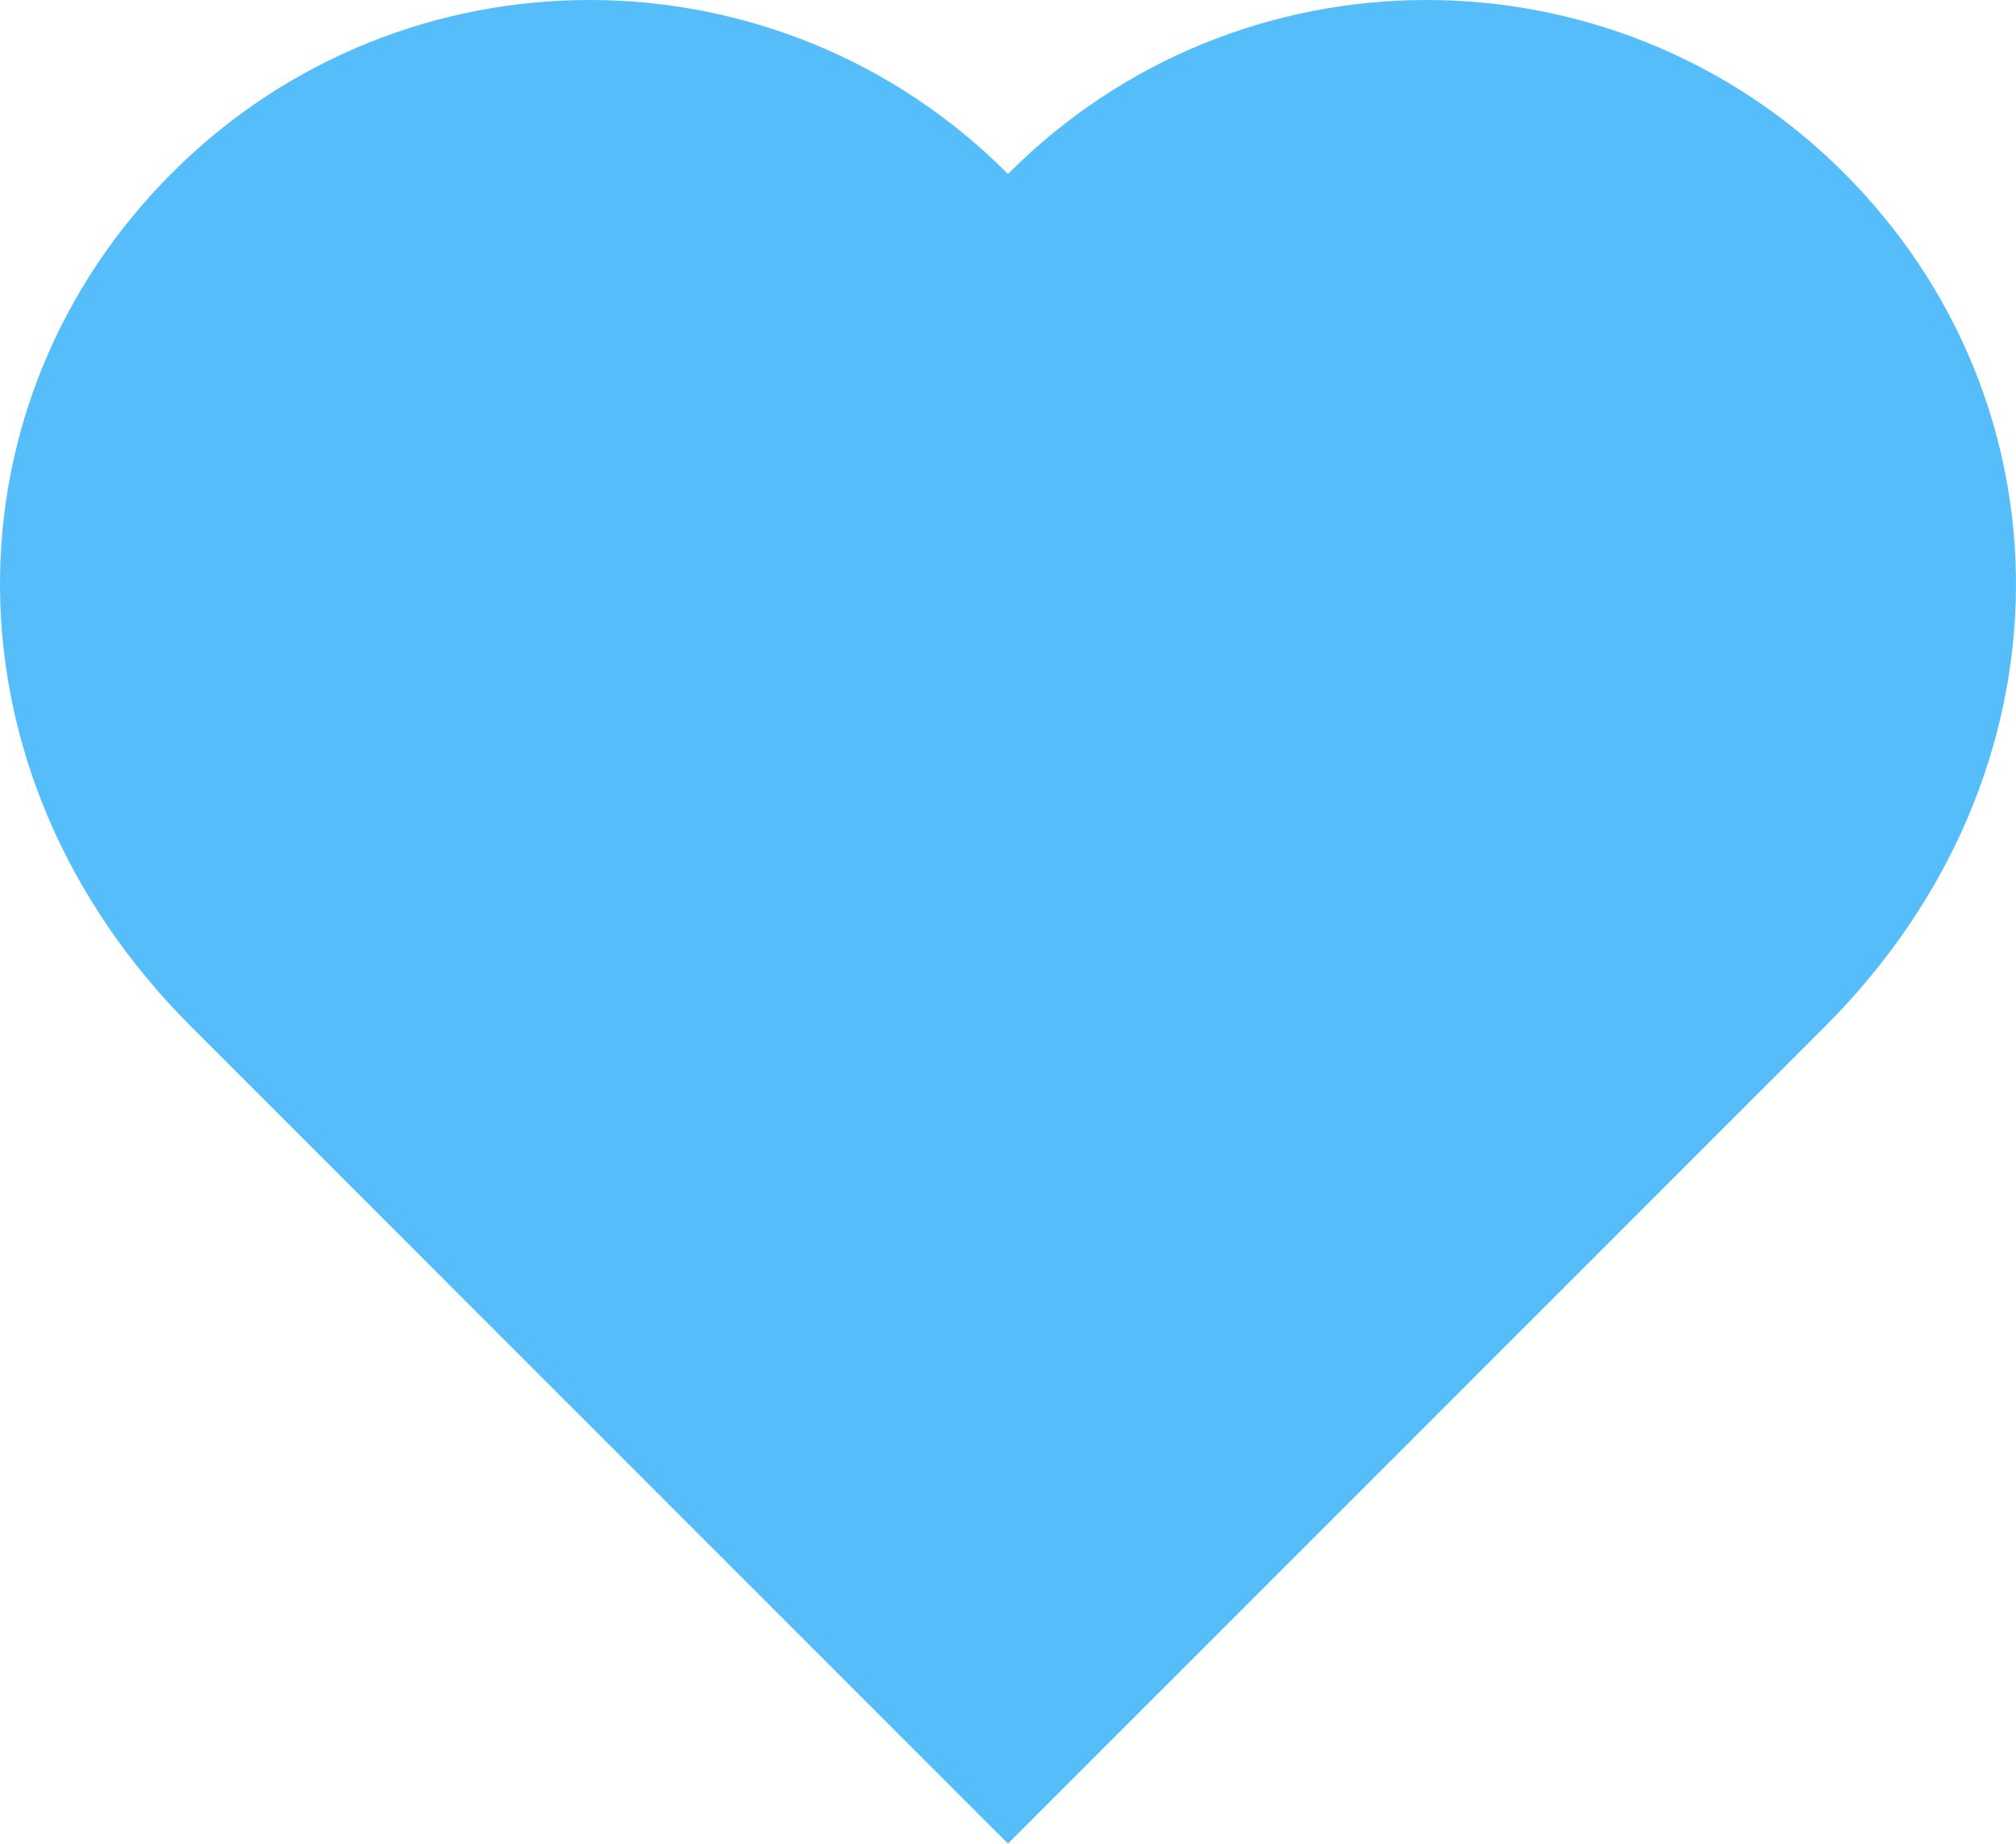
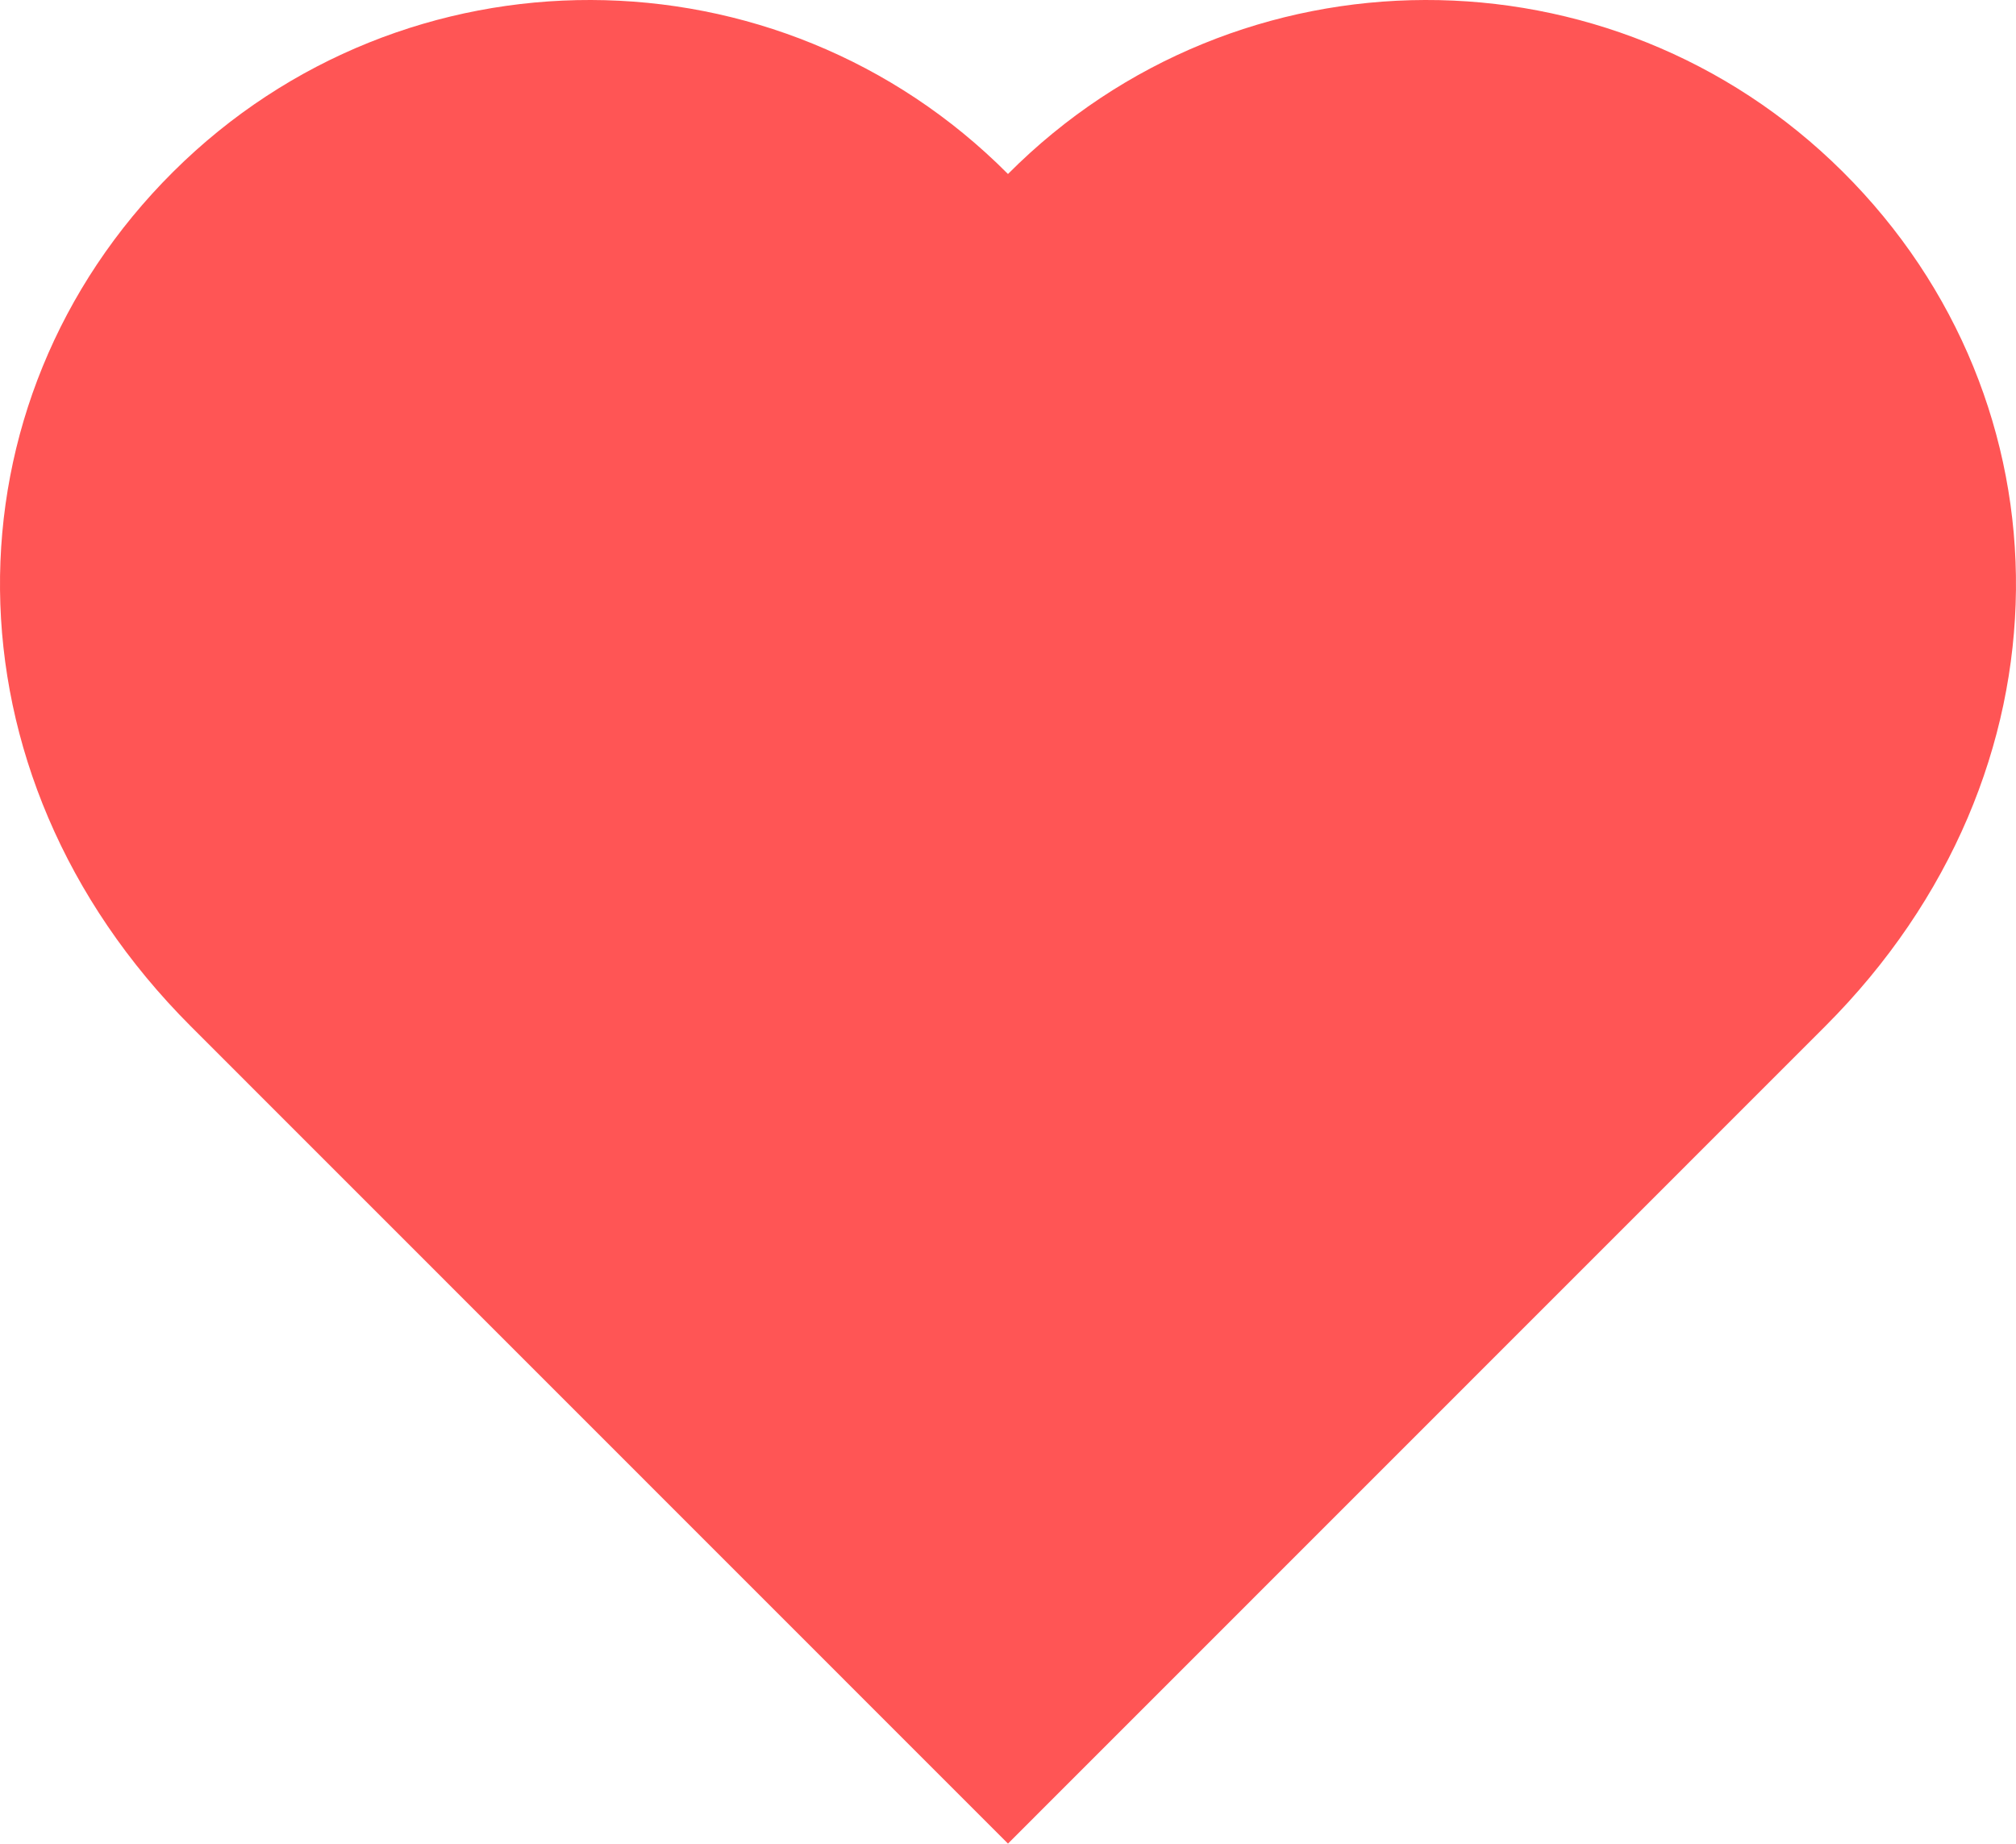
- <svg xmlns="http://www.w3.org/2000/svg" fill="#55BEFA" version="1.0" id="Layer_1" x="0px" y="0px" width="100px" height="91.46px" viewBox="0 0 100 91.46" enable-background="new 0 0 100 91.46" xml:space="preserve">
+ <svg xmlns="http://www.w3.org/2000/svg" fill="#ff5555" version="1.0" id="Layer_1" x="0px" y="0px" width="100px" height="91.46px" viewBox="0 0 100 91.46" enable-background="new 0 0 100 91.46" xml:space="preserve">
  <path d="M49.999,91.46c3.944-3.943,26.458-26.47,40.533-40.543c12.61-12.611,12.341-30.992,0.876-42.395  C79.943-2.884,61.404-2.834,49.999,8.632C38.595-2.834,20.056-2.884,8.591,8.522C-2.874,19.925-3.142,38.306,9.467,50.917  C23.541,64.99,46.058,87.517,49.999,91.46z" />
</svg>
